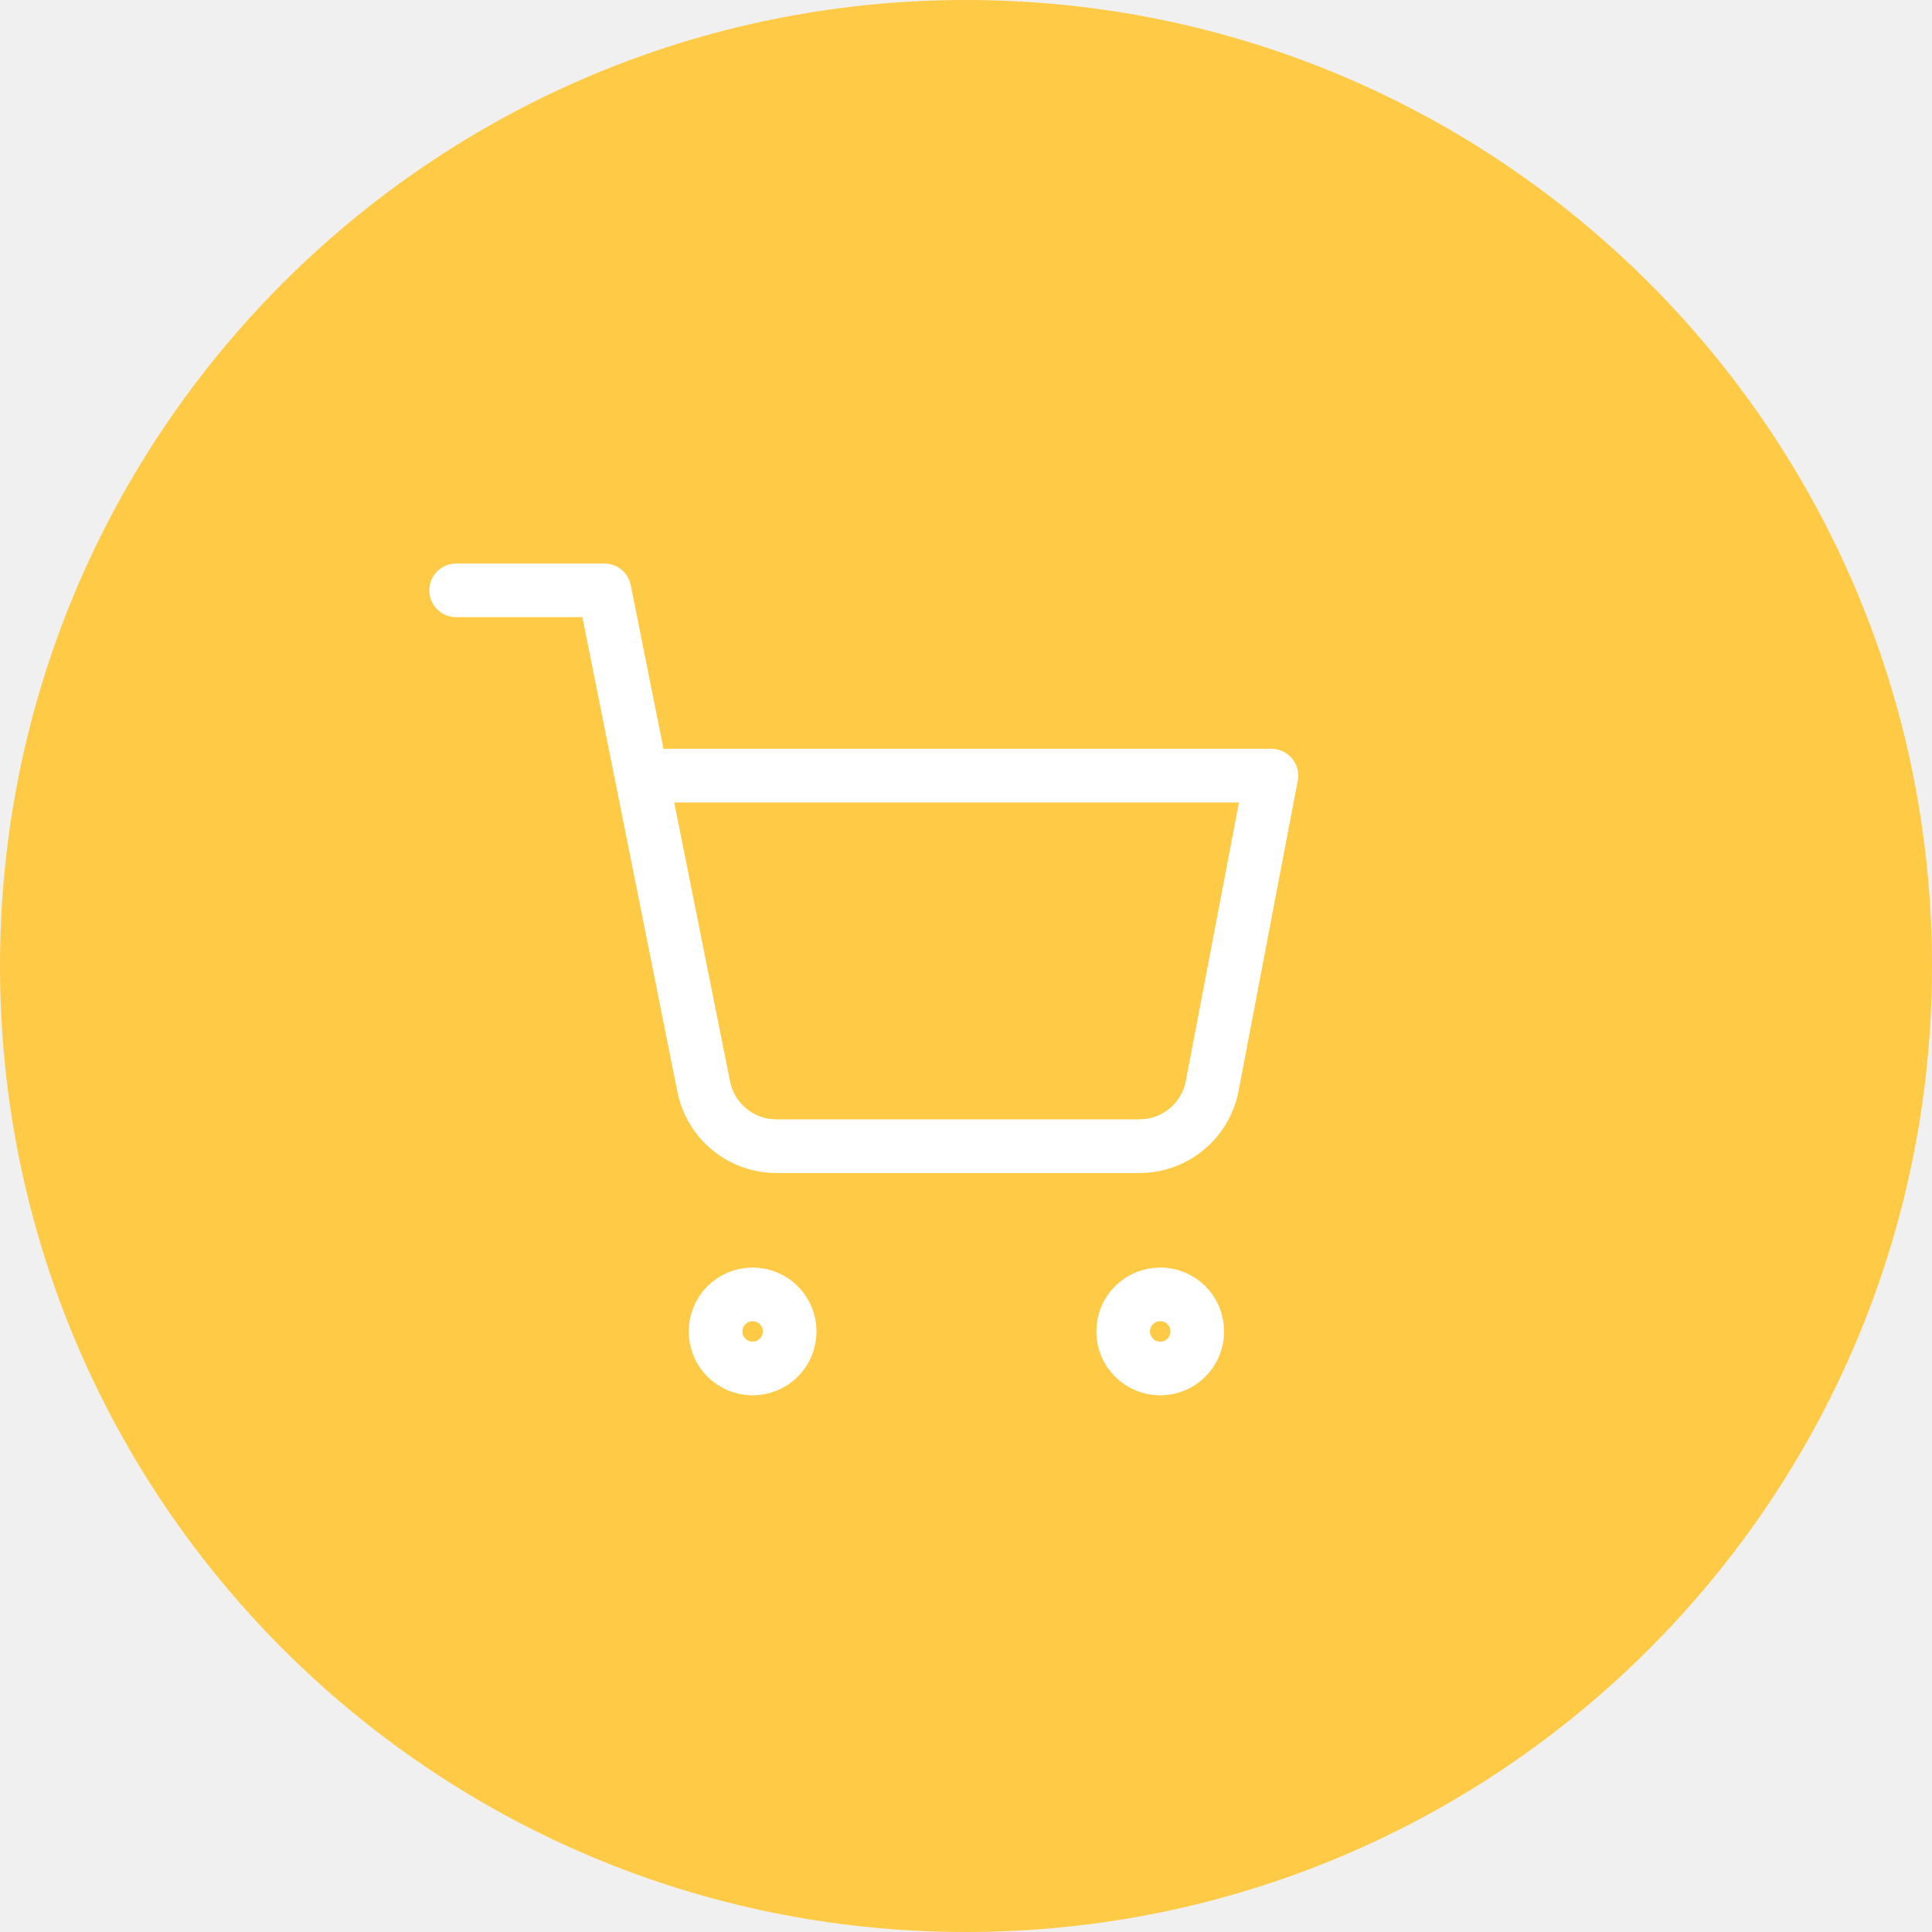
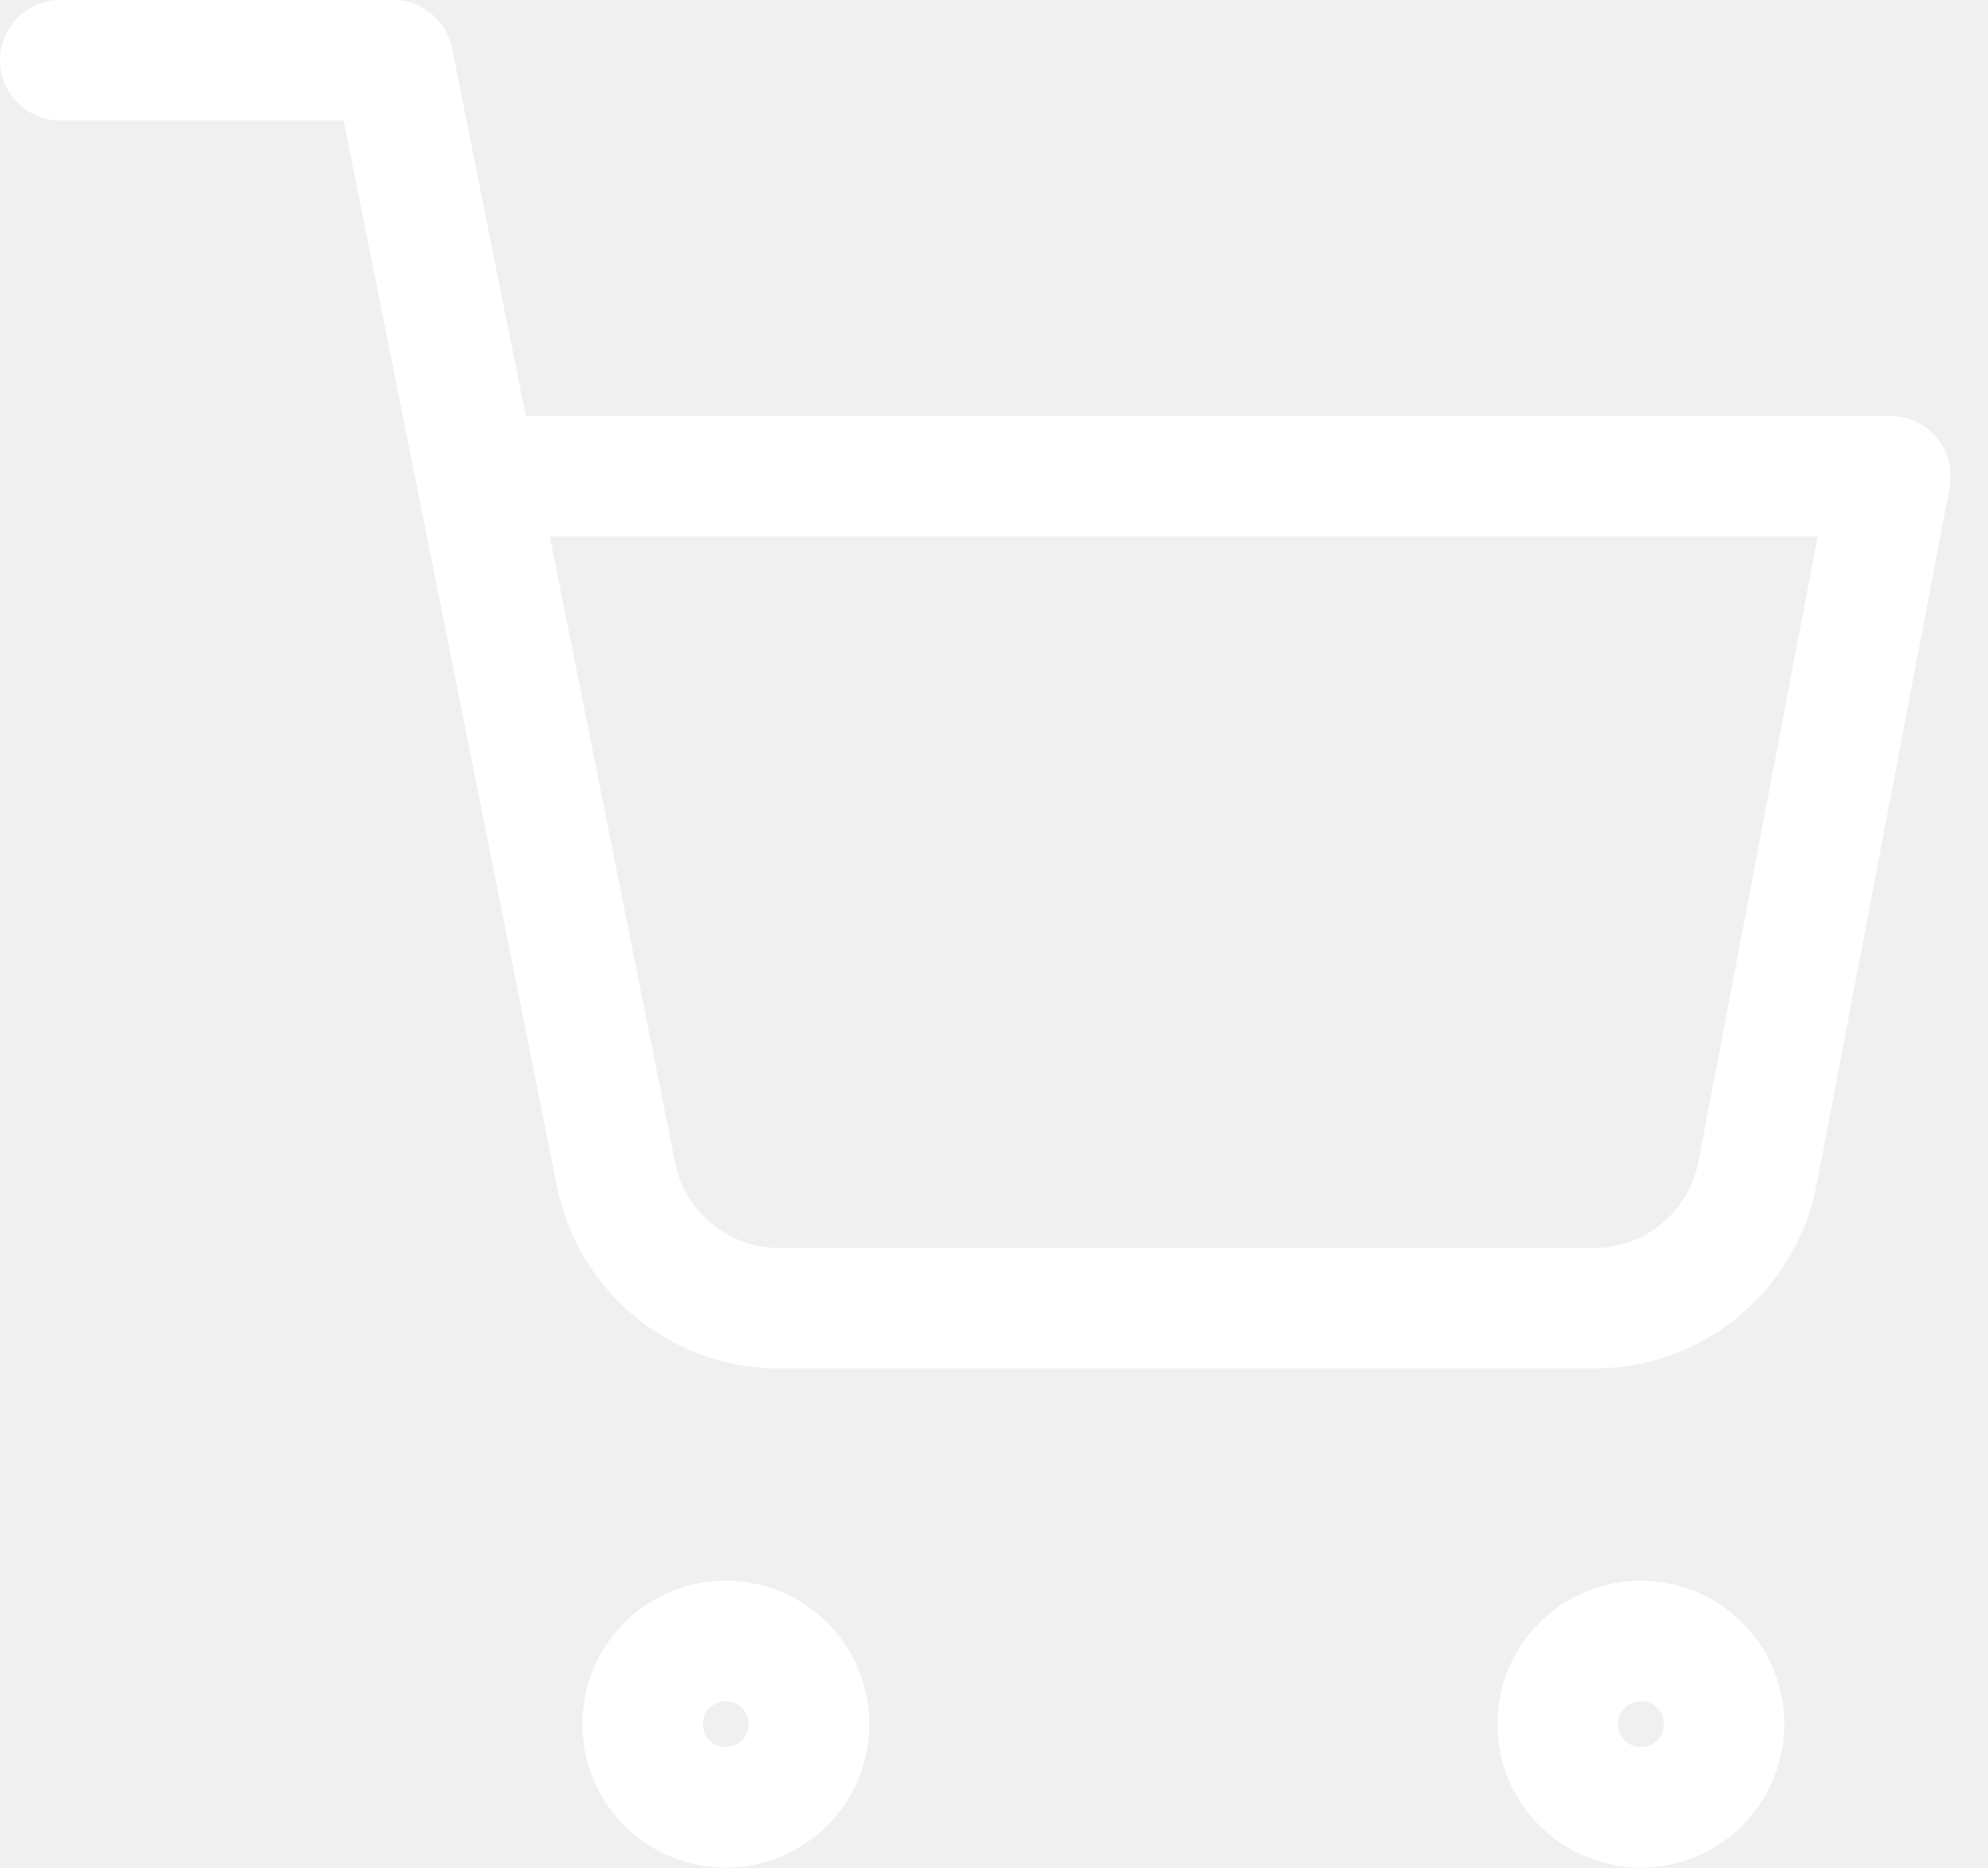
- <svg xmlns="http://www.w3.org/2000/svg" width="72" height="72" viewBox="0 0 72 72" fill="none">
-   <circle cx="36" cy="36" r="36" fill="#FFCB47" />
-   <path d="M28.048 51C28.81 51 29.429 50.382 29.429 49.619C29.429 48.856 28.81 48.238 28.048 48.238C27.285 48.238 26.667 48.856 26.667 49.619C26.667 50.382 27.285 51 28.048 51Z" stroke="white" stroke-width="2" stroke-linecap="round" stroke-linejoin="round" />
-   <path d="M43.238 51C44.001 51 44.619 50.382 44.619 49.619C44.619 48.856 44.001 48.238 43.238 48.238C42.475 48.238 41.857 48.856 41.857 49.619C41.857 50.382 42.475 51 43.238 51Z" stroke="white" stroke-width="2" stroke-linecap="round" stroke-linejoin="round" />
-   <path d="M17 22H22.524L26.225 40.491C26.351 41.127 26.697 41.698 27.202 42.104C27.707 42.511 28.339 42.727 28.987 42.714H42.41C43.058 42.727 43.689 42.511 44.194 42.104C44.699 41.698 45.045 41.127 45.171 40.491L47.381 28.905H23.905" stroke="white" stroke-width="2" stroke-linecap="round" stroke-linejoin="round" />
+ <svg xmlns="http://www.w3.org/2000/svg" width="33" height="31" viewBox="0 0 33 31" fill="none">
+   <path d="M12.048 30C12.81 30 13.429 29.382 13.429 28.619C13.429 27.856 12.81 27.238 12.048 27.238C11.285 27.238 10.667 27.856 10.667 28.619C10.667 29.382 11.285 30 12.048 30Z" stroke="white" stroke-width="2" stroke-linecap="round" stroke-linejoin="round" />
+   <path d="M27.238 30C28.001 30 28.619 29.382 28.619 28.619C28.619 27.856 28.001 27.238 27.238 27.238C26.476 27.238 25.857 27.856 25.857 28.619C25.857 29.382 26.476 30 27.238 30Z" stroke="white" stroke-width="2" stroke-linecap="round" stroke-linejoin="round" />
+   <path d="M1 1H6.524L10.225 19.491C10.351 20.127 10.697 20.698 11.202 21.104C11.707 21.511 12.339 21.727 12.987 21.714H26.41C27.058 21.727 27.689 21.511 28.194 21.104C28.699 20.698 29.045 20.127 29.171 19.491L31.381 7.905H7.905" stroke="white" stroke-width="2" stroke-linecap="round" stroke-linejoin="round" />
</svg>
